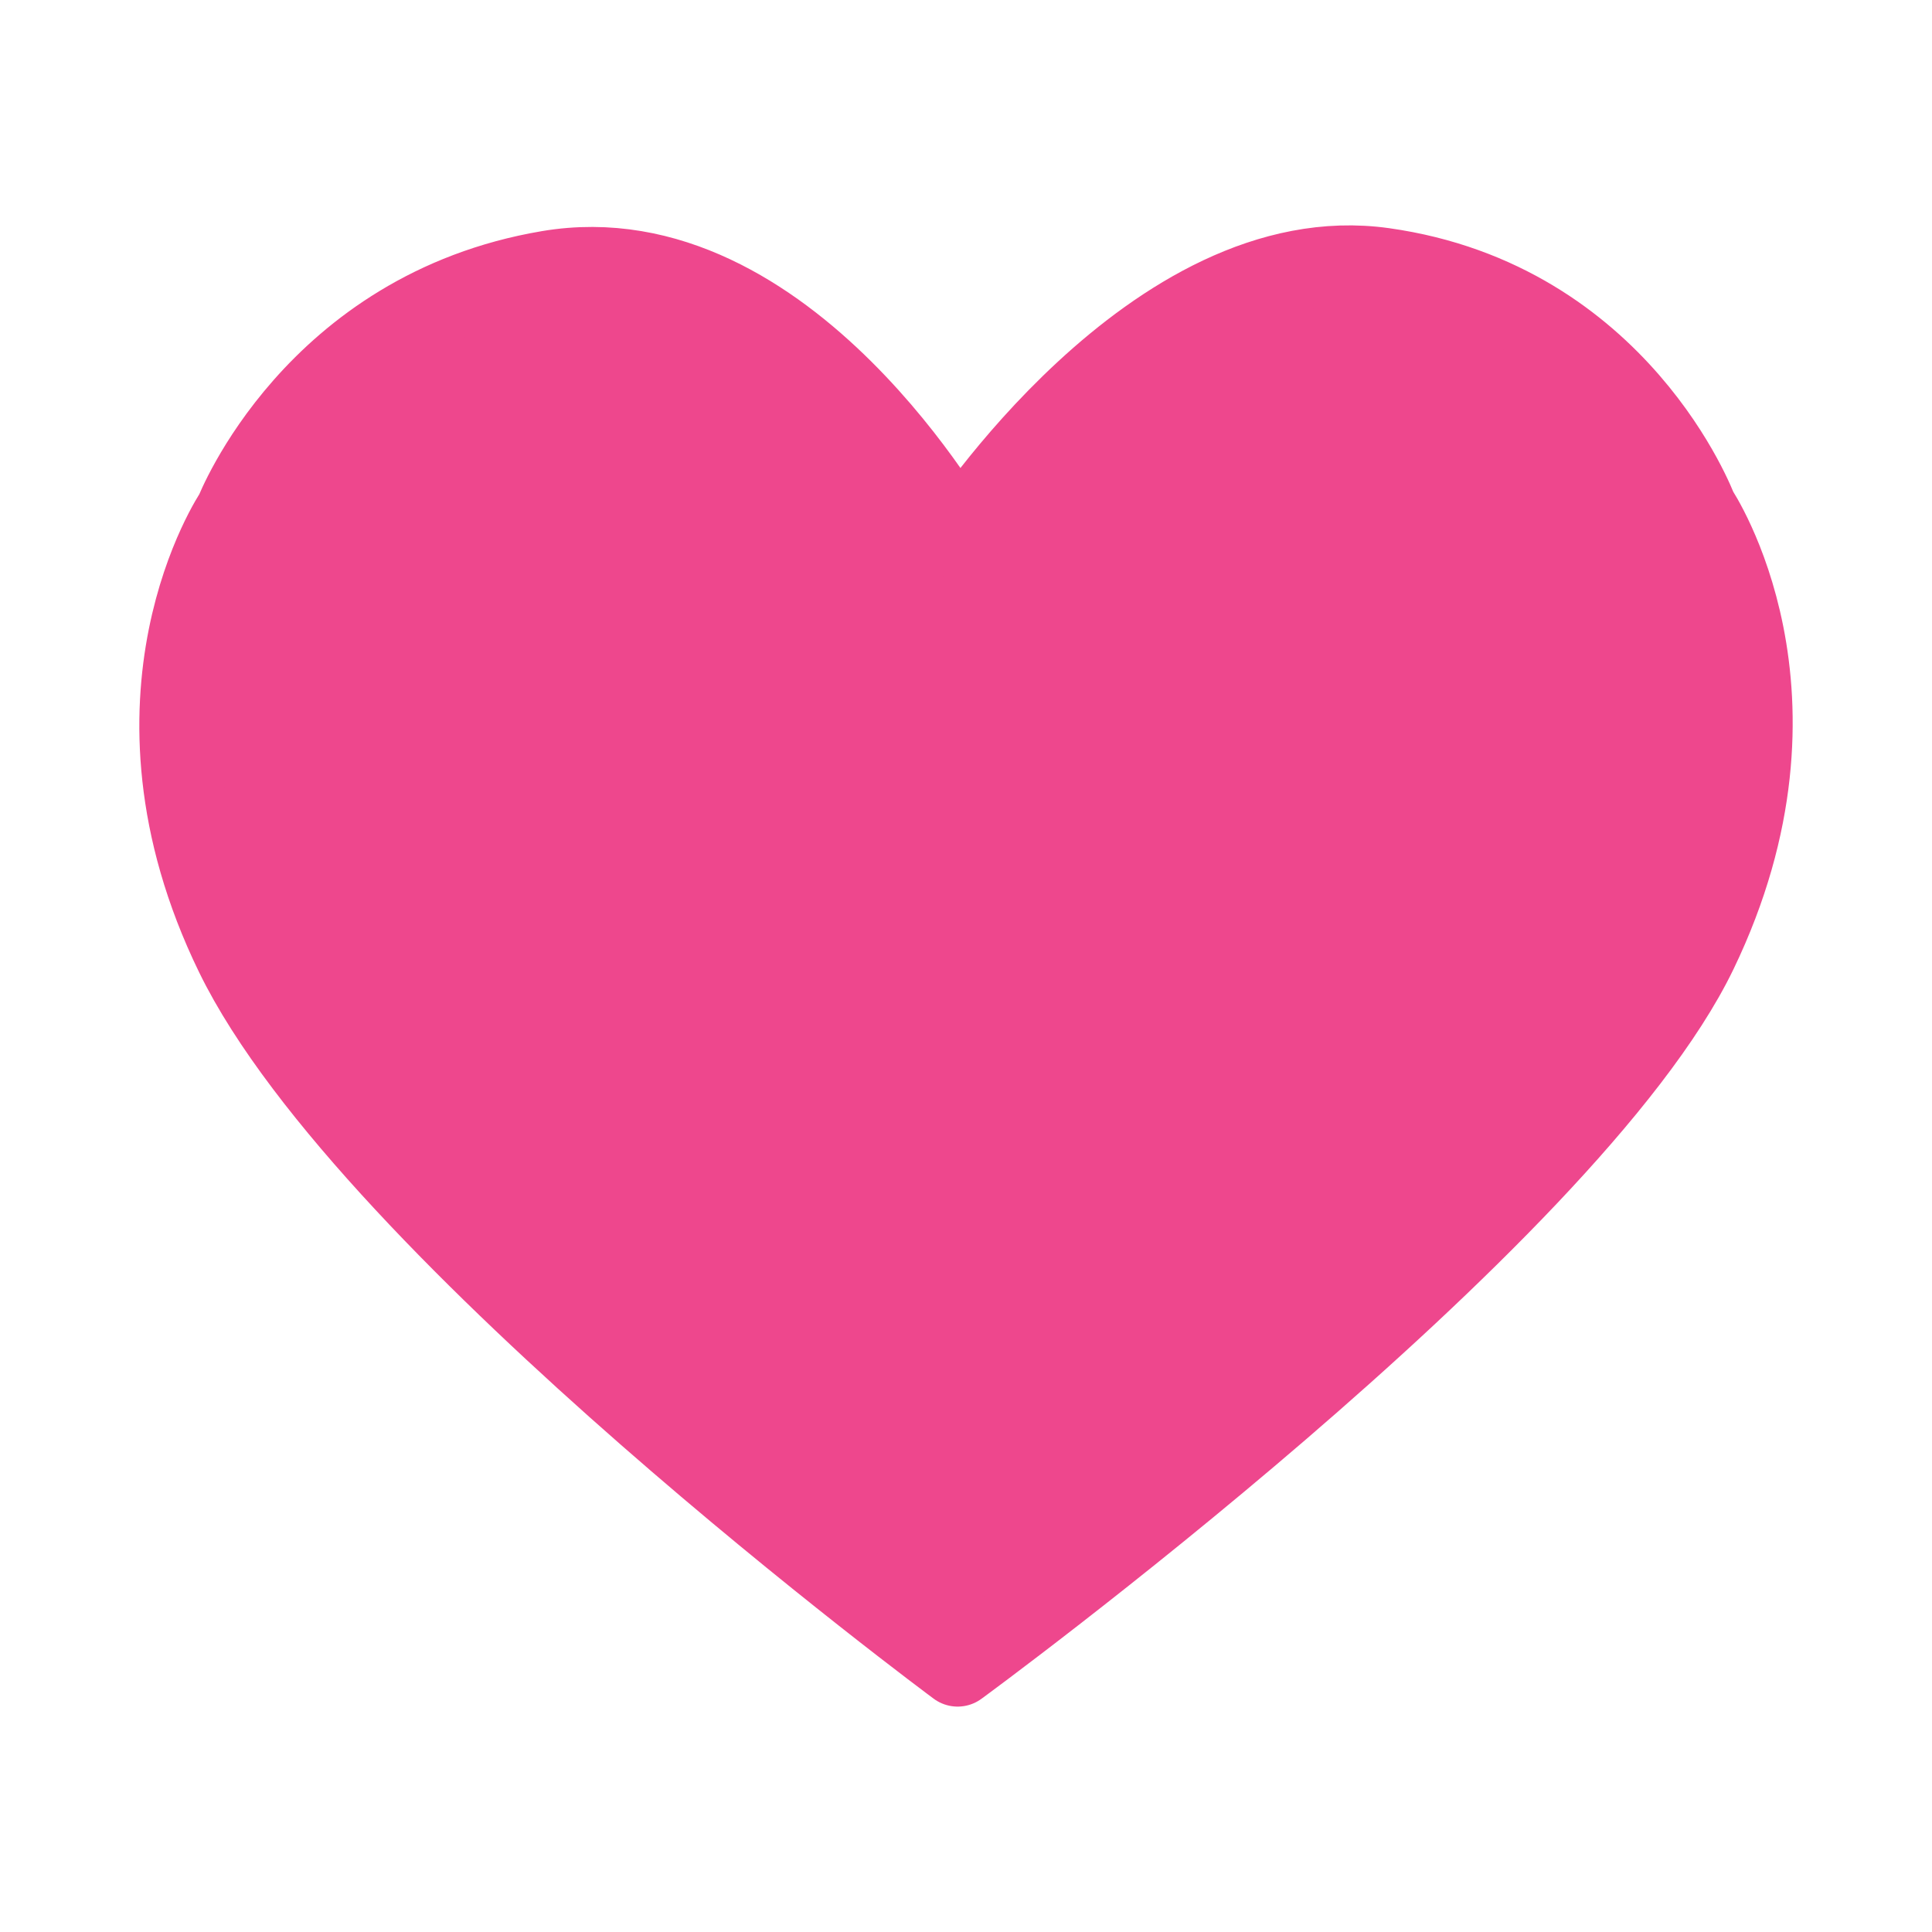
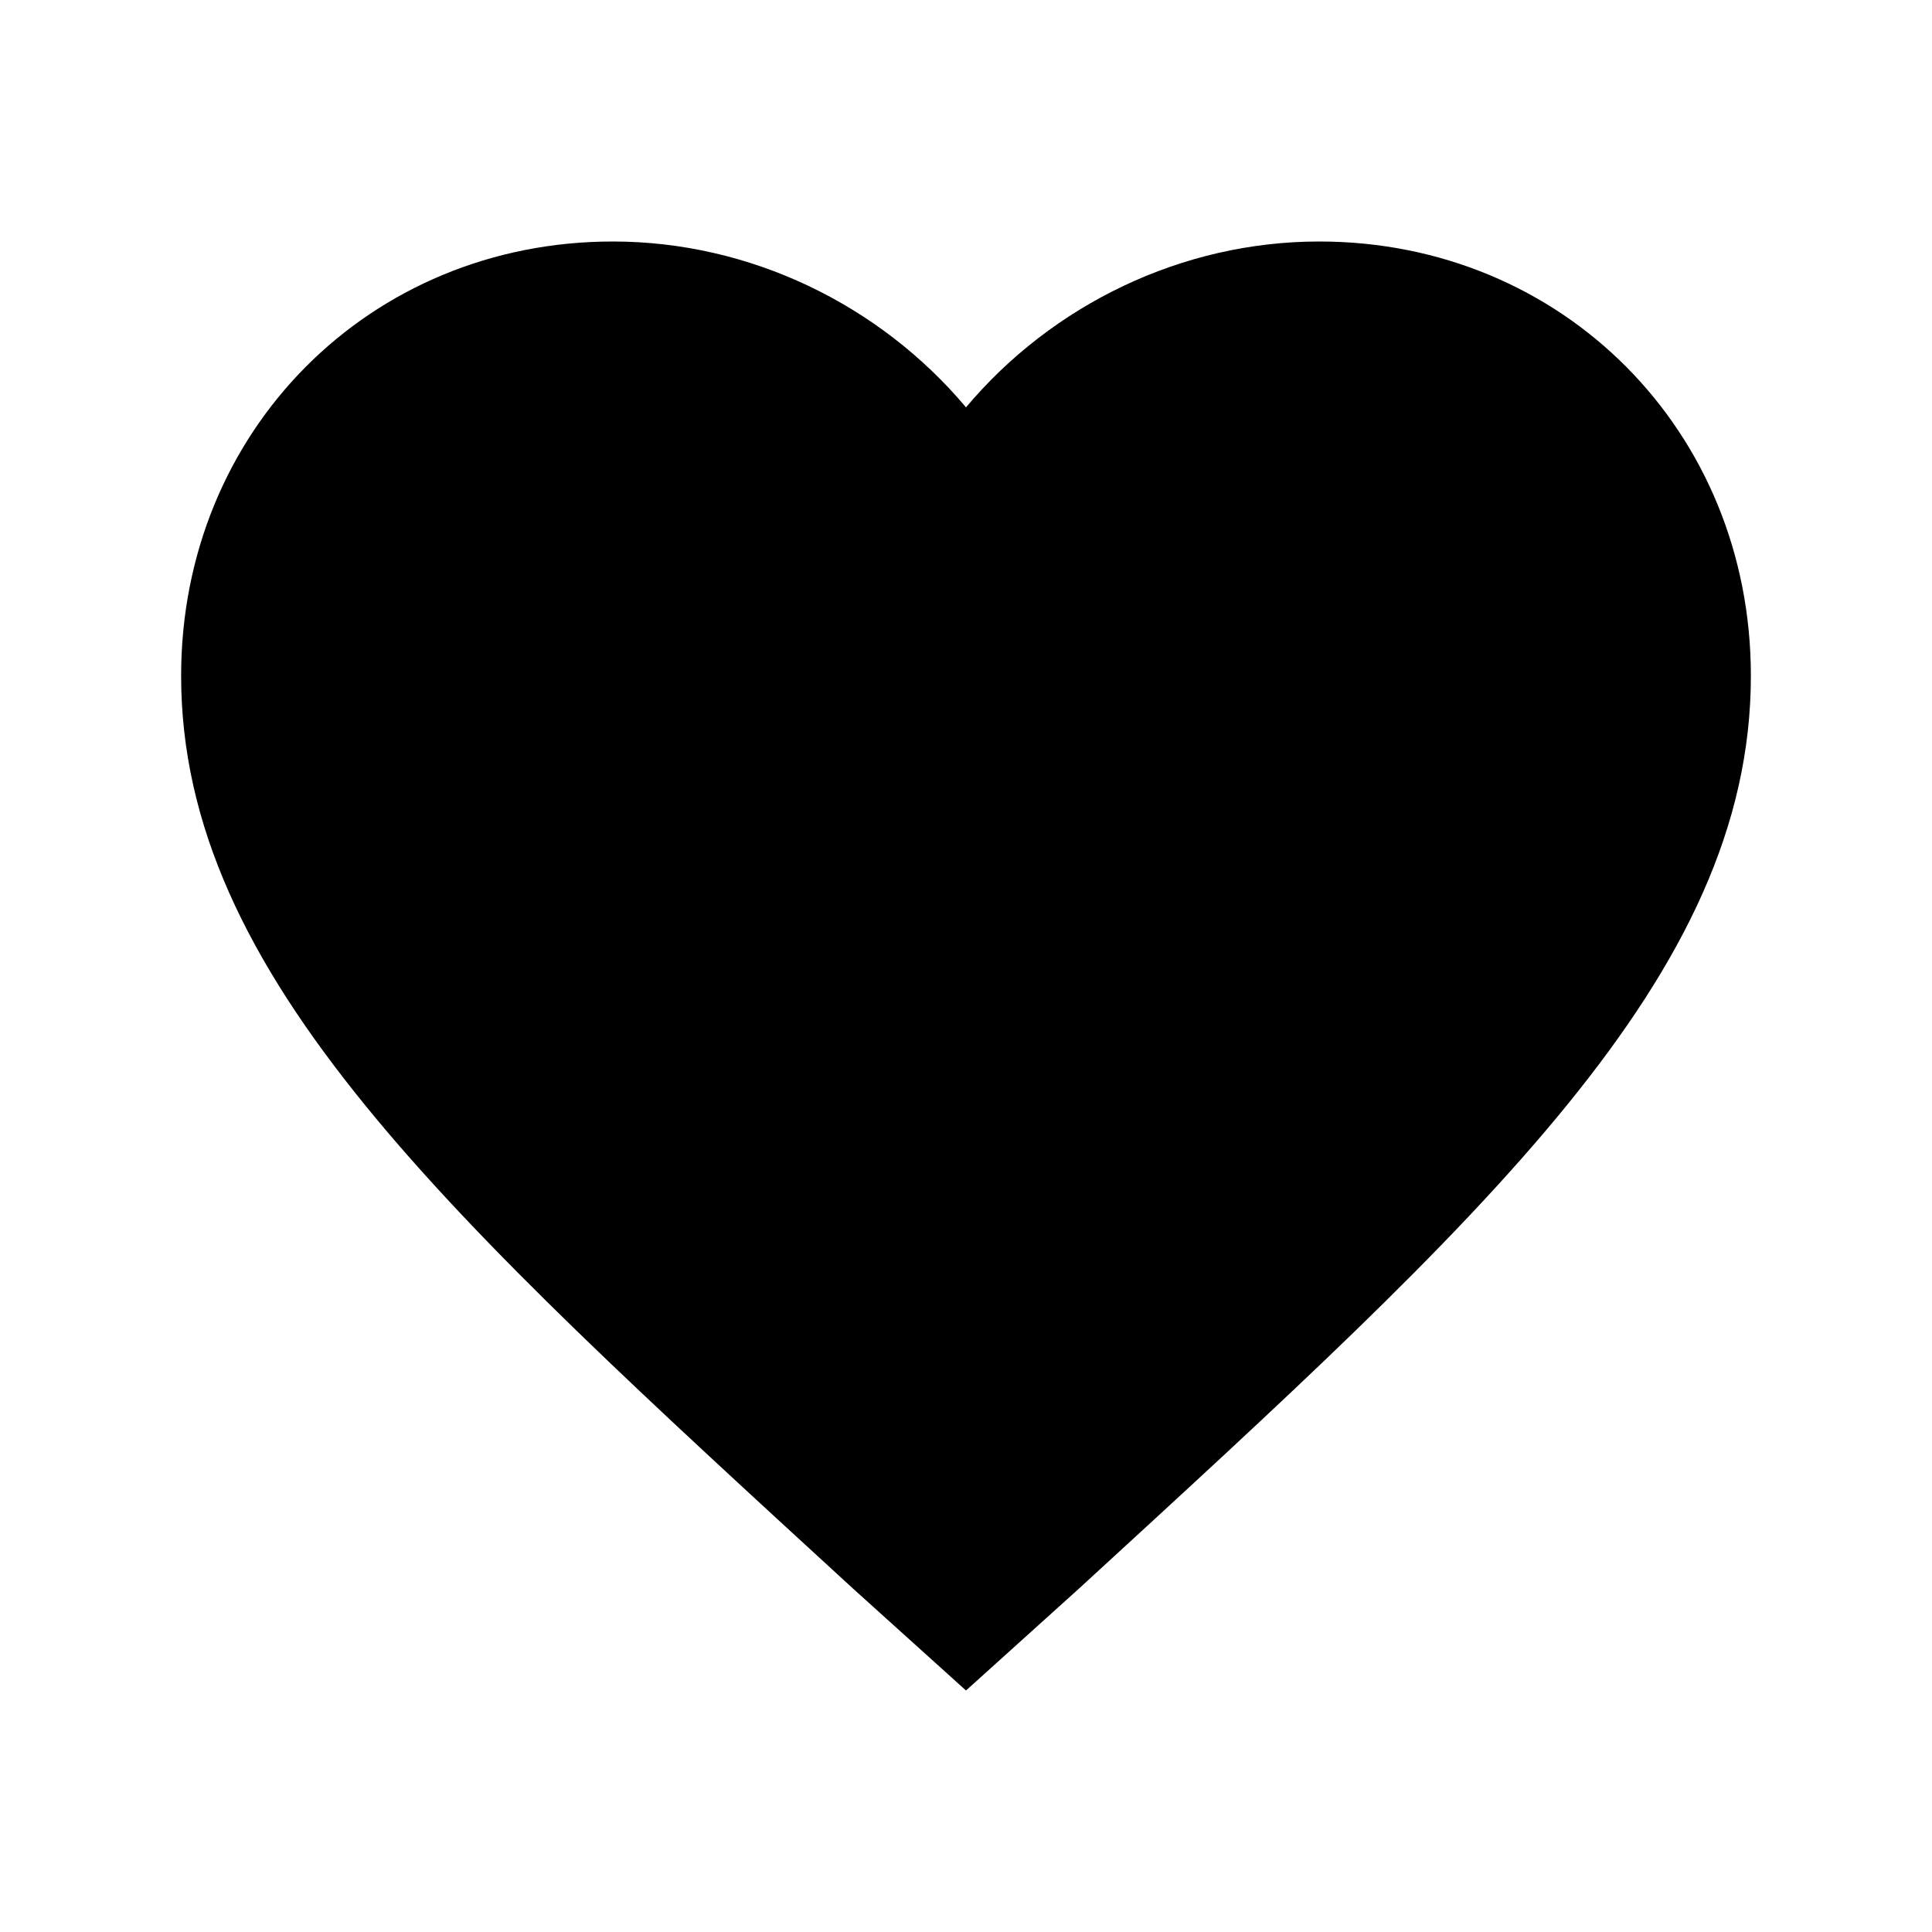
- <svg xmlns="http://www.w3.org/2000/svg" width="24px" height="24px" viewBox="0 0 24 24" version="1.1">
-   <defs />
-   <g id="Page-1" stroke="none" stroke-width="1" fill="#EE478D" fill-rule="evenodd" stroke-linecap="round" stroke-linejoin="round">
-     <g id="wishlist_hover" stroke="#EE478D" fill="#EE478D">
-       <path d="M21.084,6.337 C21.084,6.337 20.119,3.744 17.189,3.33 C14.338,2.927 11.907,6.696 11.907,6.696 C11.903,6.701 9.777,2.865 6.816,3.364 C3.897,3.856 2.921,6.371 2.921,6.371 C2.921,6.371 1.368,8.662 2.921,11.855 C4.591,15.289 11.896,20.7 11.896,20.7 L11.907,20.692 C11.907,20.692 19.479,15.149 21.084,11.822 C22.626,8.623 21.084,6.337 21.084,6.337 L21.084,6.337 Z" id="Stroke-3" />
-     </g>
+ <svg xmlns="http://www.w3.org/2000/svg" title="Wishlist" version="1.1" id="Layer_1" x="0px" y="0px" viewBox="0 0 512 512" enable-background="new 0 0 512 512" xml:space="preserve">
+   <g>
+     <path d="M256,448l-30.164-27.211C118.718,322.442,48,258.61,48,179.095C48,114.221,97.918,64,162.4,64             c36.399,0,70.717,16.742,93.6,43.947C278.882,80.742,313.199,64,349.6,64C414.082,64,464,114.221,464,179.095             c0,79.516-70.719,143.348-177.836,241.694L256,448z" />
  </g>
</svg>
